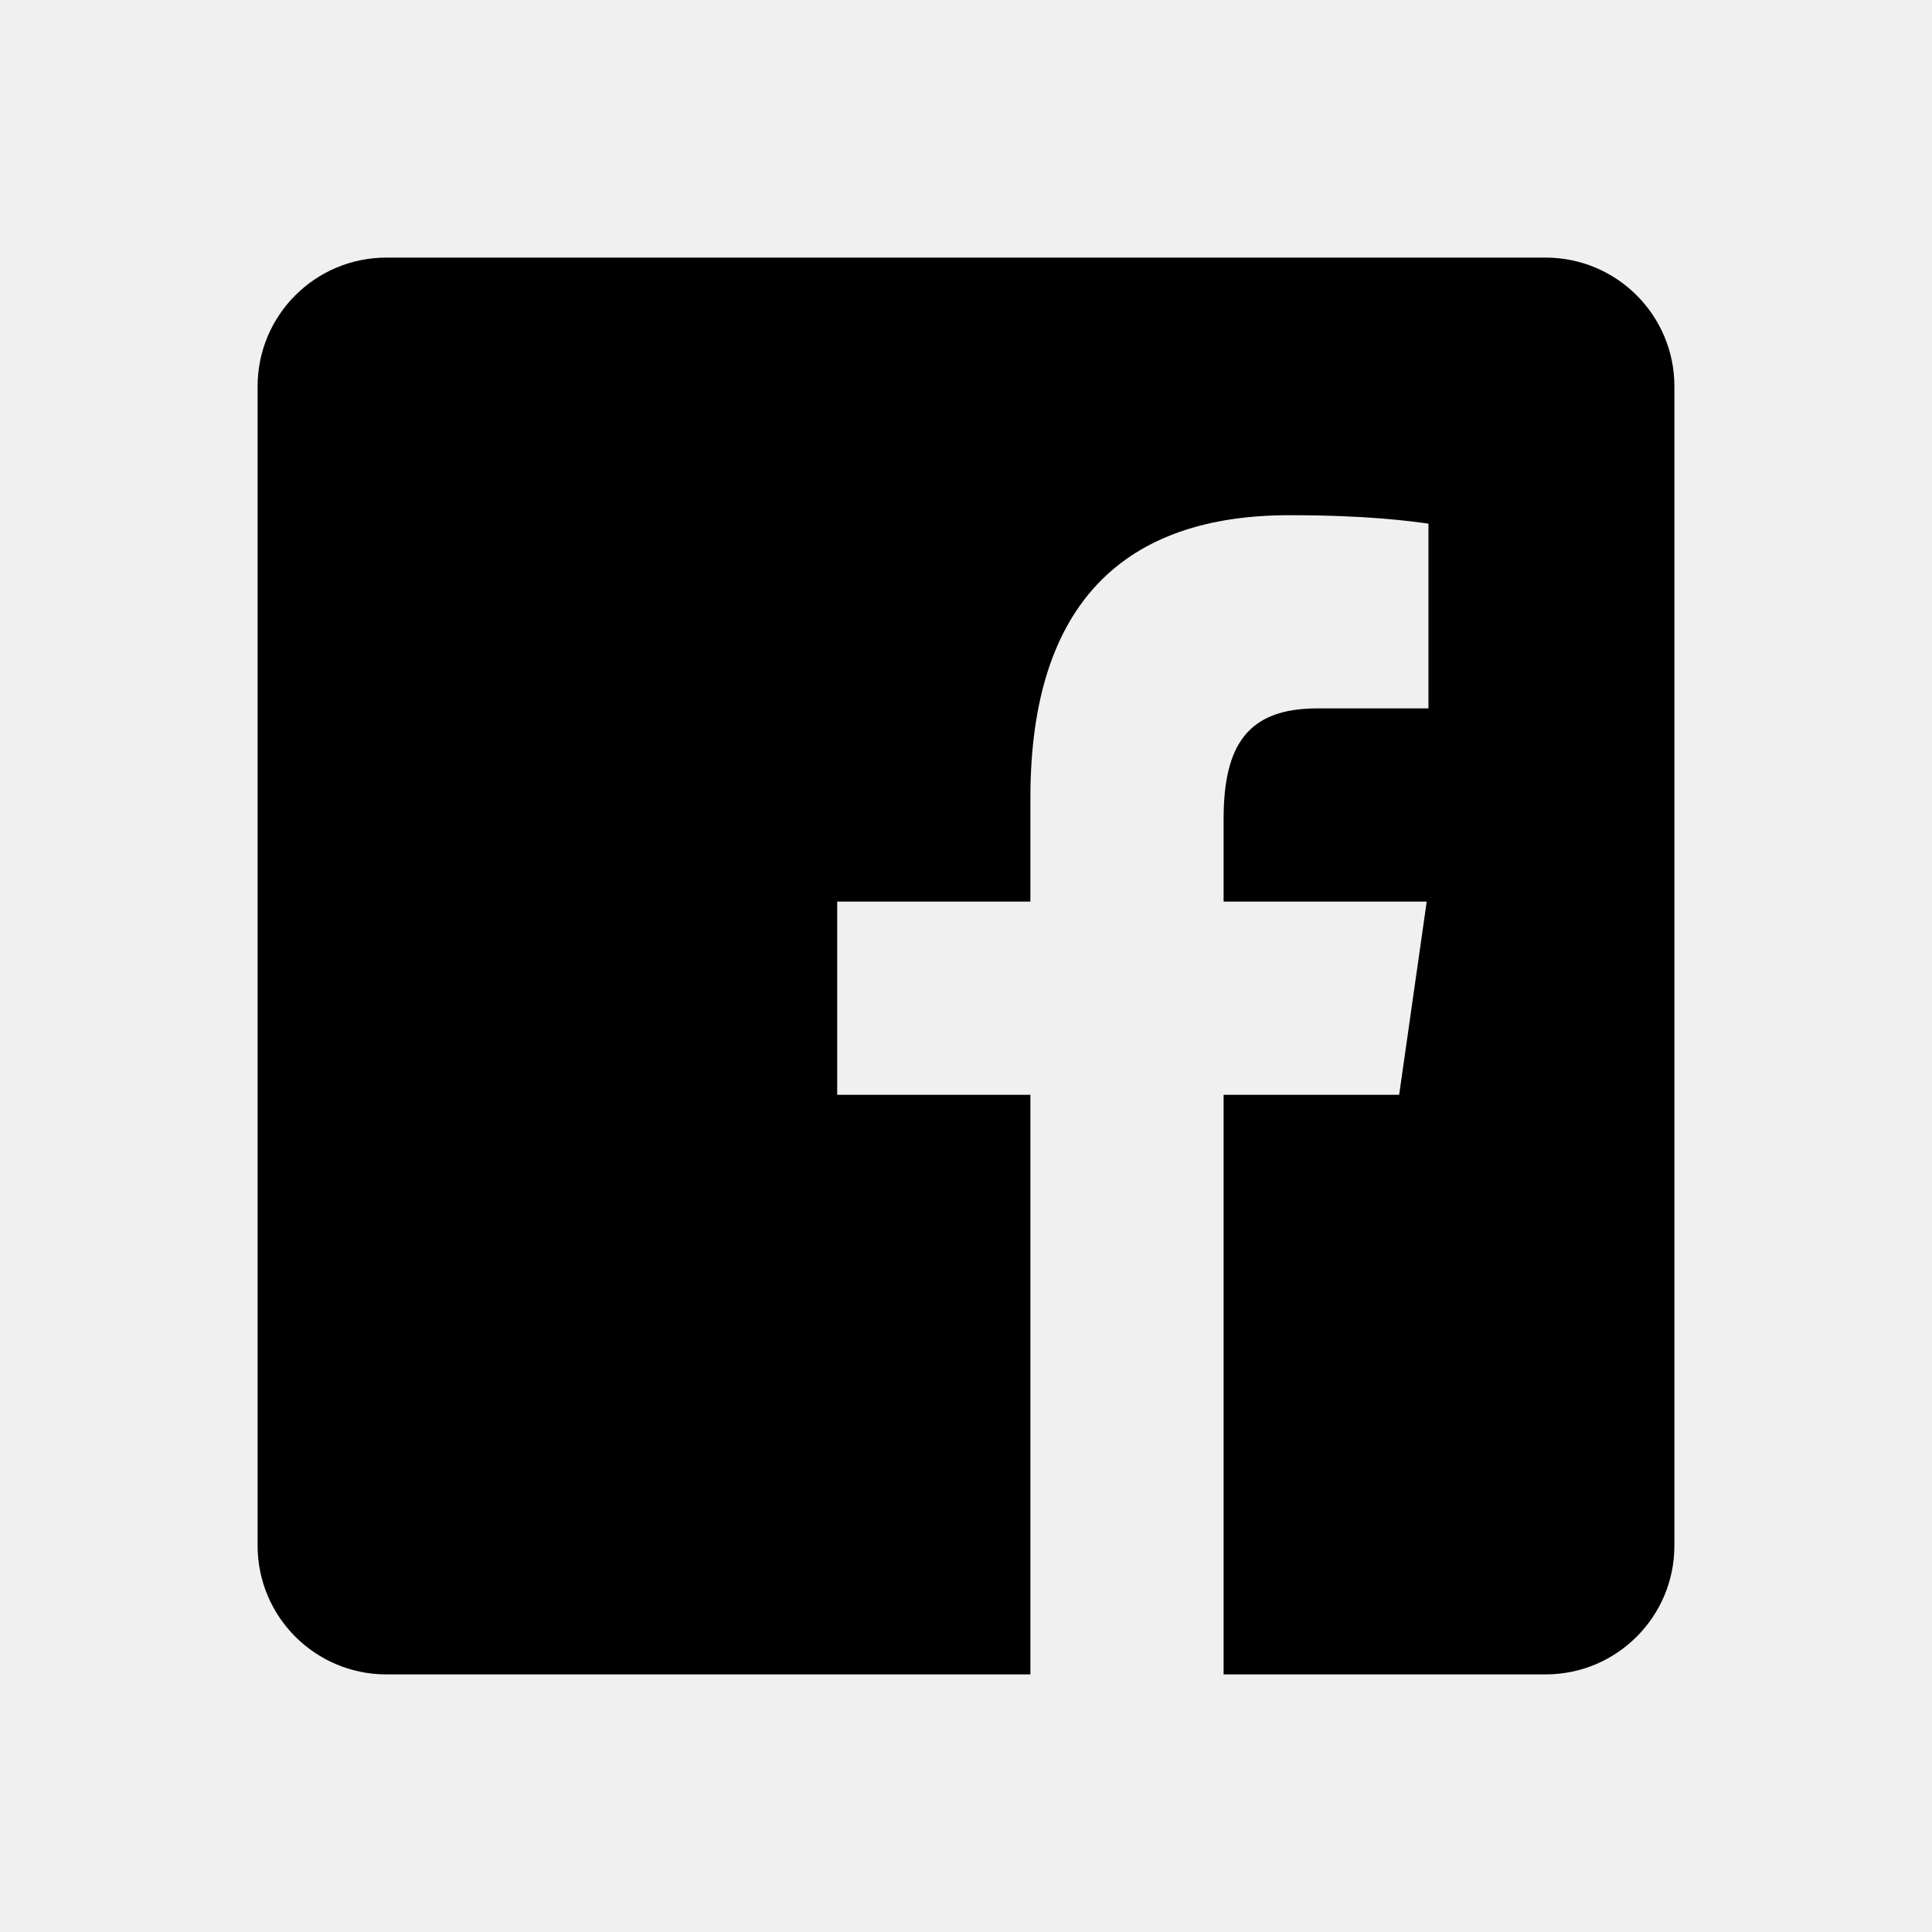
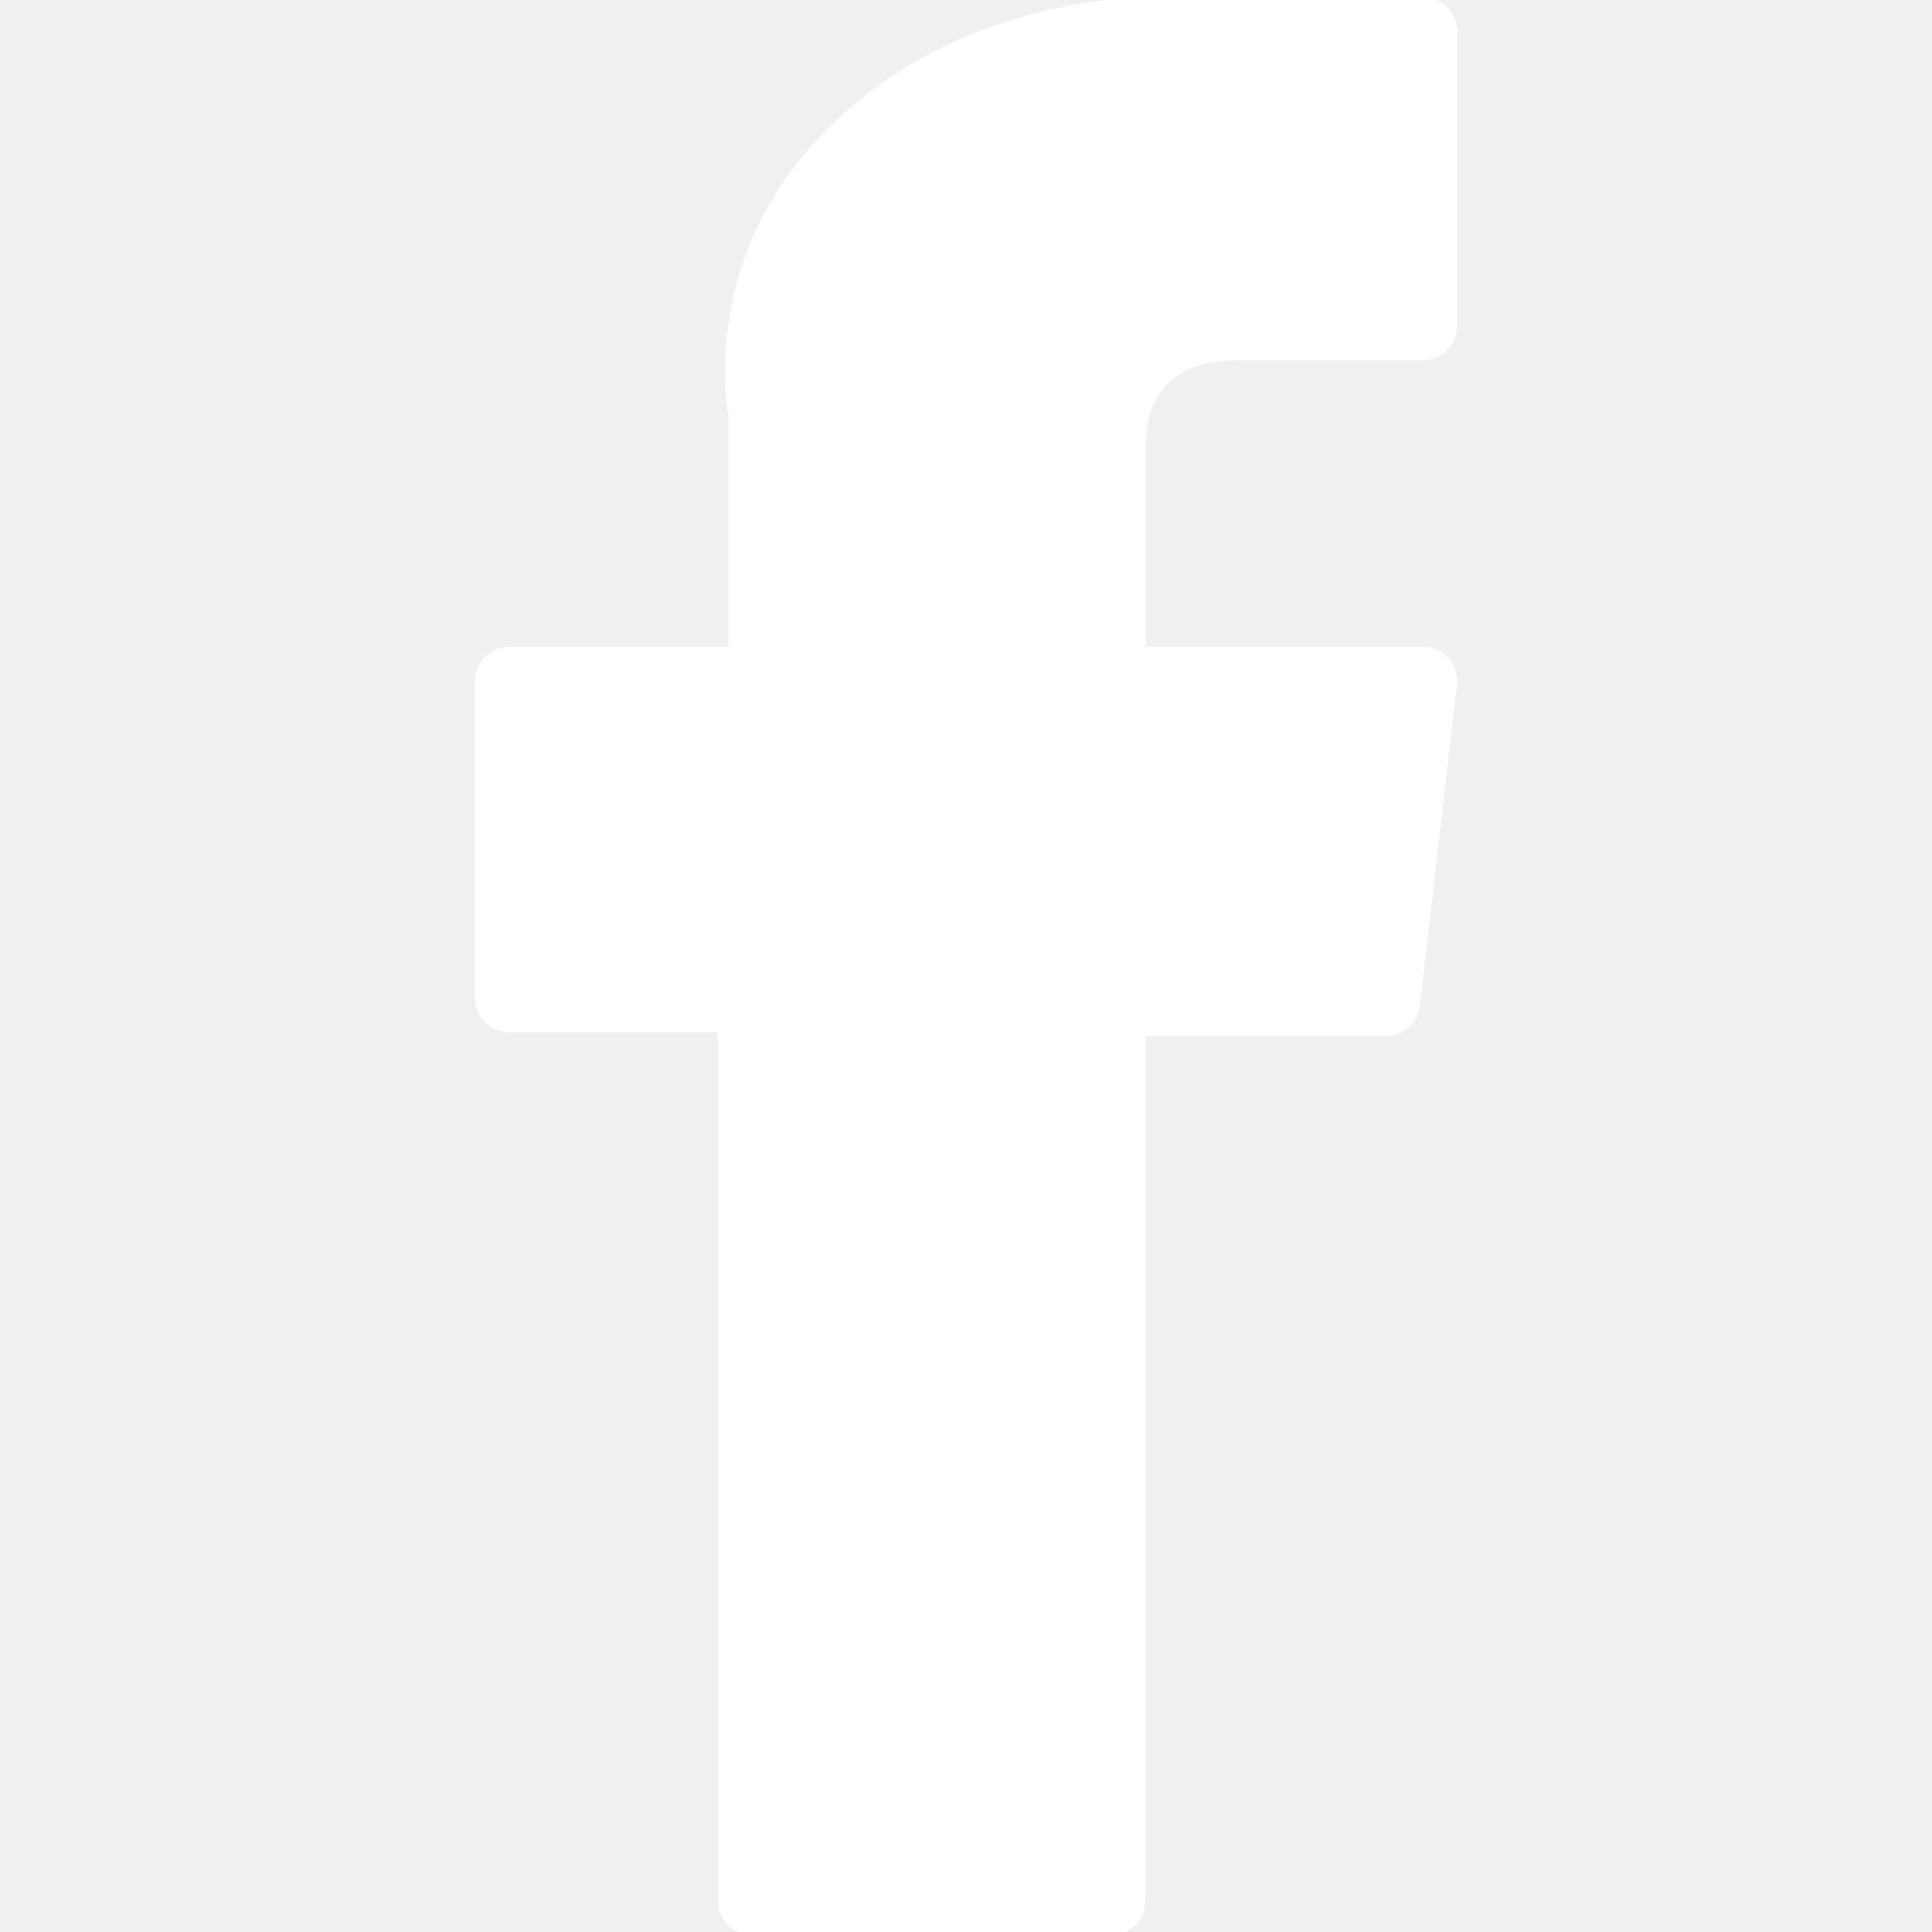
- <svg xmlns="http://www.w3.org/2000/svg" viewBox="0 0 30 30" width="120px" height="120px">
-   <path d="M24,4H6C4.895,4,4,4.895,4,6v18c0,1.105,0.895,2,2,2h10v-9h-3v-3h3v-1.611C16,9.339,17.486,8,20.021,8 c1.214,0,1.856,0.09,2.16,0.131V11h-1.729C19.376,11,19,11.568,19,12.718V14h3.154l-0.428,3H19v9h5c1.105,0,2-0.895,2-2V6 C26,4.895,25.104,4,24,4z" />
+ <svg xmlns="http://www.w3.org/2000/svg" fill="#ffffff" height="800px" width="800px" version="1.1" id="Layer_1" viewBox="0 0 310 310" xml:space="preserve" stroke="#ffffff">
+   <g id="SVGRepo_bgCarrier" stroke-width="0" />
+   <g id="SVGRepo_tracerCarrier" stroke-linecap="round" stroke-linejoin="round" />
+   <g id="SVGRepo_iconCarrier">
+     <g id="XMLID_834_">
+       <path id="XMLID_835_" d="M81.703,165.106h33.981V305c0,2.762,2.238,5,5,5h57.616c2.762,0,5-2.238,5-5V165.765h39.064 c2.54,0,4.677-1.906,4.967-4.429l5.933-51.502c0.163-1.417-0.286-2.836-1.234-3.899c-0.949-1.064-2.307-1.673-3.732-1.673h-44.996 V71.978c0-9.732,5.24-14.667,15.576-14.667c1.473,0,29.42,0,29.42,0c2.762,0,5-2.239,5-5V5.037c0-2.762-2.238-5-5-5h-40.545 C187.467,0.023,186.832,0,185.896,0c-7.035,0-31.488,1.381-50.804,19.151c-21.402,19.692-18.427,43.27-17.716,47.358v37.752H81.703 c-2.762,0-5,2.238-5,5v50.844C76.703,162.867,78.941,165.106,81.703,165.106z" />
+     </g>
+   </g>
</svg>
